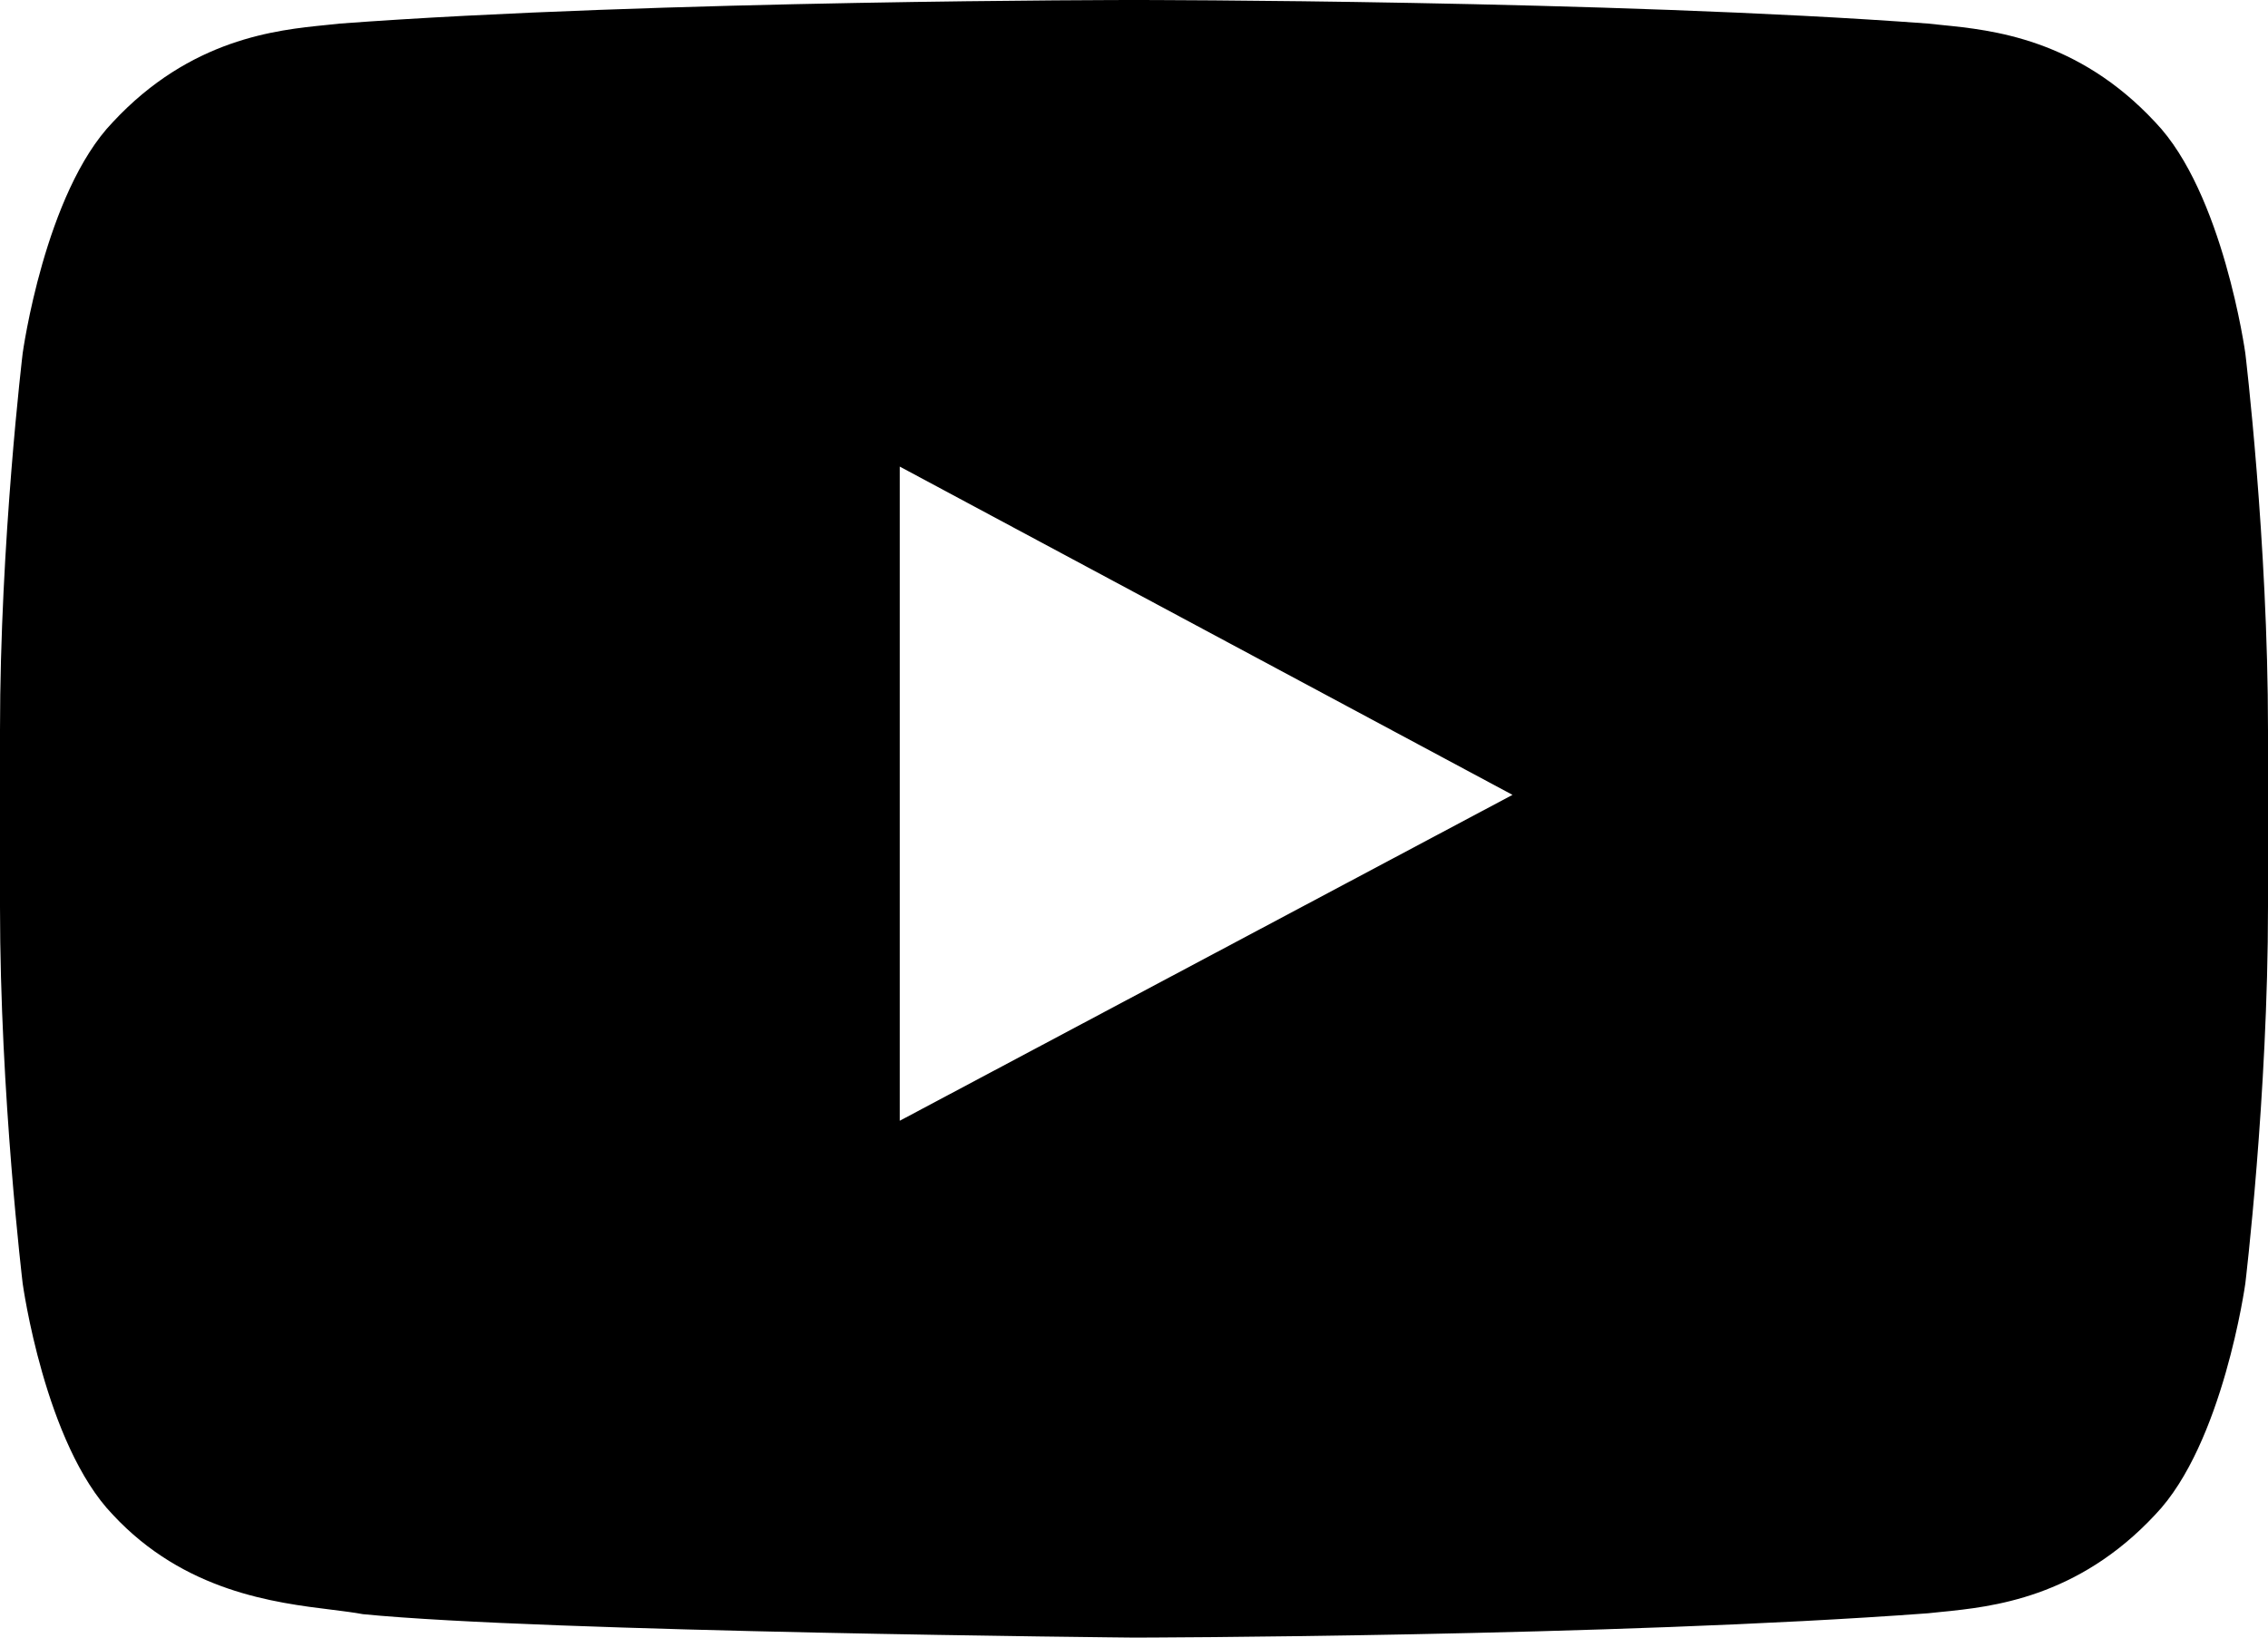
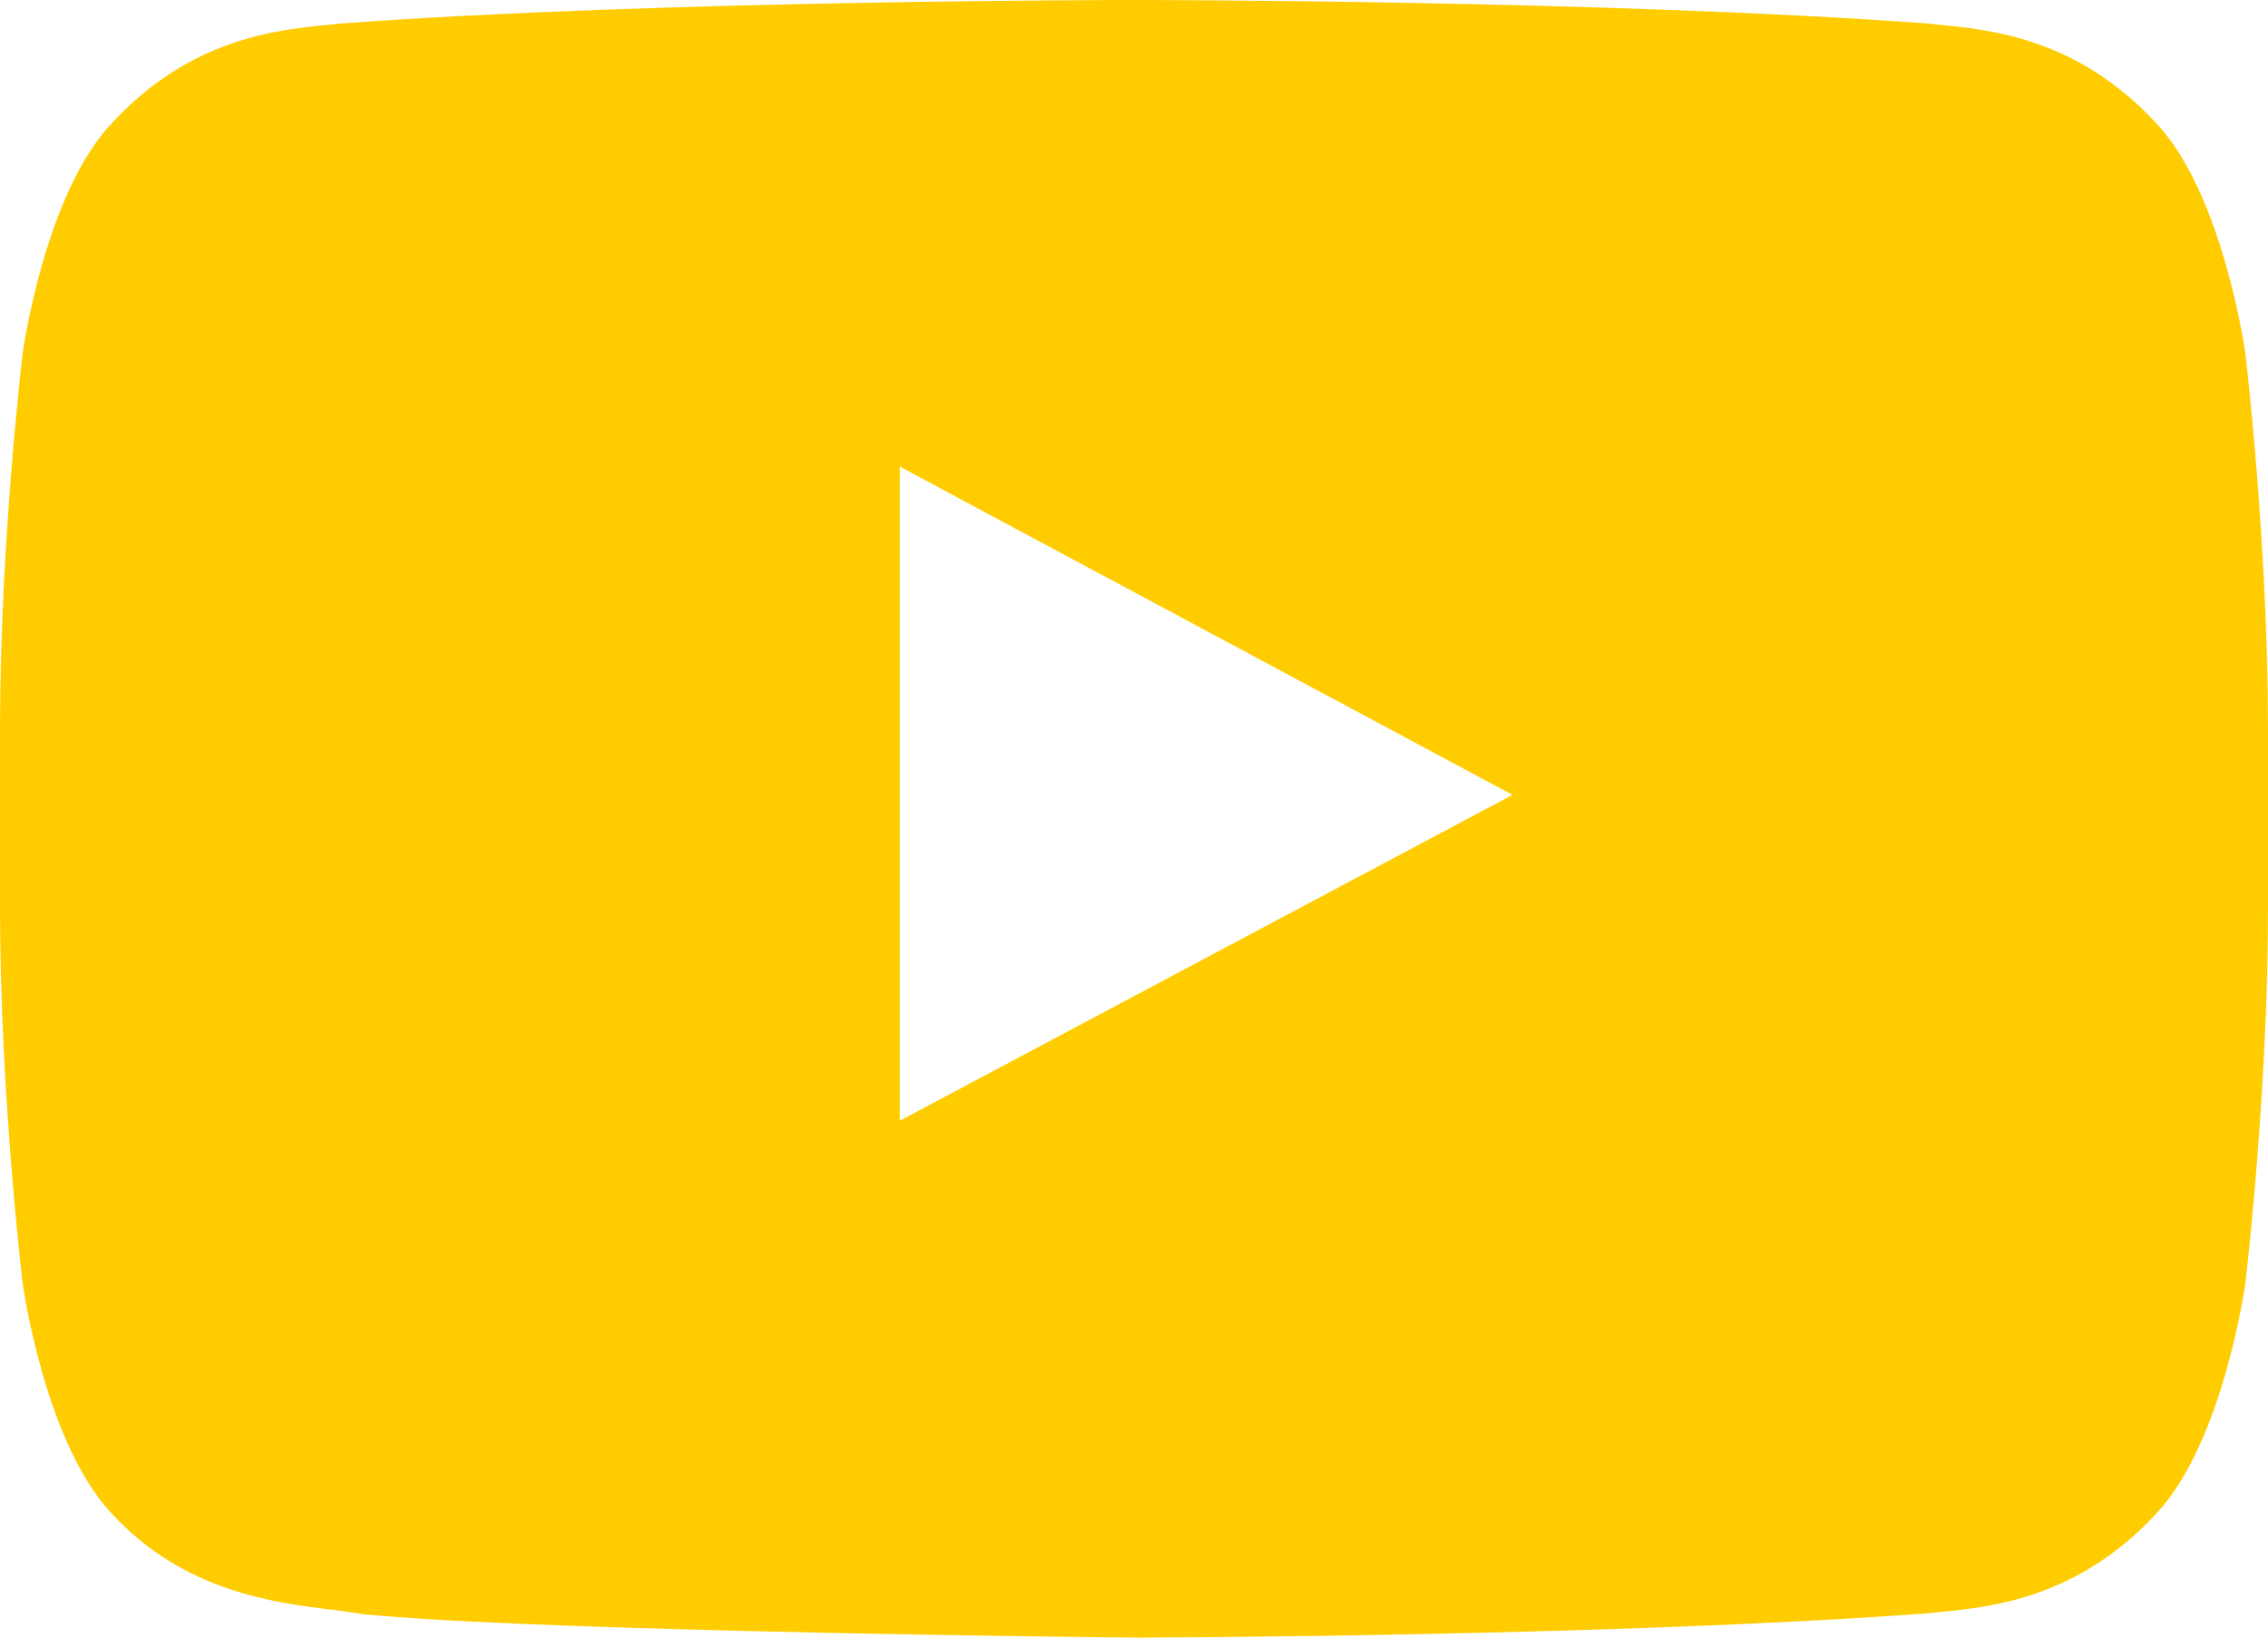
<svg xmlns="http://www.w3.org/2000/svg" width="18" height="13" viewBox="0 0 18 13" fill="none">
-   <path fill-rule="evenodd" clip-rule="evenodd" d="M17.105 0.97C17.644 1.531 17.82 2.804 17.82 2.804C17.82 2.804 18 4.3 18 5.796V7.198C18 8.694 17.82 10.189 17.82 10.189C17.82 10.189 17.644 11.463 17.105 12.024C16.488 12.687 15.804 12.756 15.417 12.795C15.375 12.799 15.336 12.803 15.301 12.807C12.782 12.994 9 13 9 13C9 13 4.32 12.956 2.88 12.814C2.812 12.801 2.729 12.791 2.635 12.779C2.179 12.723 1.463 12.635 0.895 12.024C0.355 11.463 0.18 10.189 0.18 10.189C0.18 10.189 0 8.694 0 7.198V5.796C0 4.3 0.18 2.804 0.18 2.804C0.18 2.804 0.355 1.531 0.895 0.97C1.513 0.305 2.198 0.238 2.584 0.199C2.626 0.195 2.664 0.191 2.699 0.187C5.218 0 8.996 0 8.996 0H9.004C9.004 0 12.782 0 15.301 0.187C15.336 0.191 15.374 0.195 15.416 0.199C15.802 0.238 16.487 0.305 17.105 0.97ZM7.141 3.704L7.141 8.897L12.004 6.31L7.141 3.704Z" fill="black" />
+   <path fill-rule="evenodd" clip-rule="evenodd" d="M17.105 0.97C17.644 1.531 17.82 2.804 17.82 2.804C17.82 2.804 18 4.3 18 5.796V7.198C18 8.694 17.82 10.189 17.82 10.189C17.82 10.189 17.644 11.463 17.105 12.024C16.488 12.687 15.804 12.756 15.417 12.795C15.375 12.799 15.336 12.803 15.301 12.807C12.782 12.994 9 13 9 13C9 13 4.32 12.956 2.88 12.814C2.812 12.801 2.729 12.791 2.635 12.779C2.179 12.723 1.463 12.635 0.895 12.024C0.355 11.463 0.18 10.189 0.18 10.189C0.18 10.189 0 8.694 0 7.198V5.796C0 4.3 0.18 2.804 0.18 2.804C0.18 2.804 0.355 1.531 0.895 0.97C1.513 0.305 2.198 0.238 2.584 0.199C2.626 0.195 2.664 0.191 2.699 0.187C5.218 0 8.996 0 8.996 0H9.004C9.004 0 12.782 0 15.301 0.187C15.336 0.191 15.374 0.195 15.416 0.199C15.802 0.238 16.487 0.305 17.105 0.97ZM7.141 3.704L7.141 8.897L12.004 6.31L7.141 3.704Z" fill="rgb(255, 204, 0)" />
</svg>
